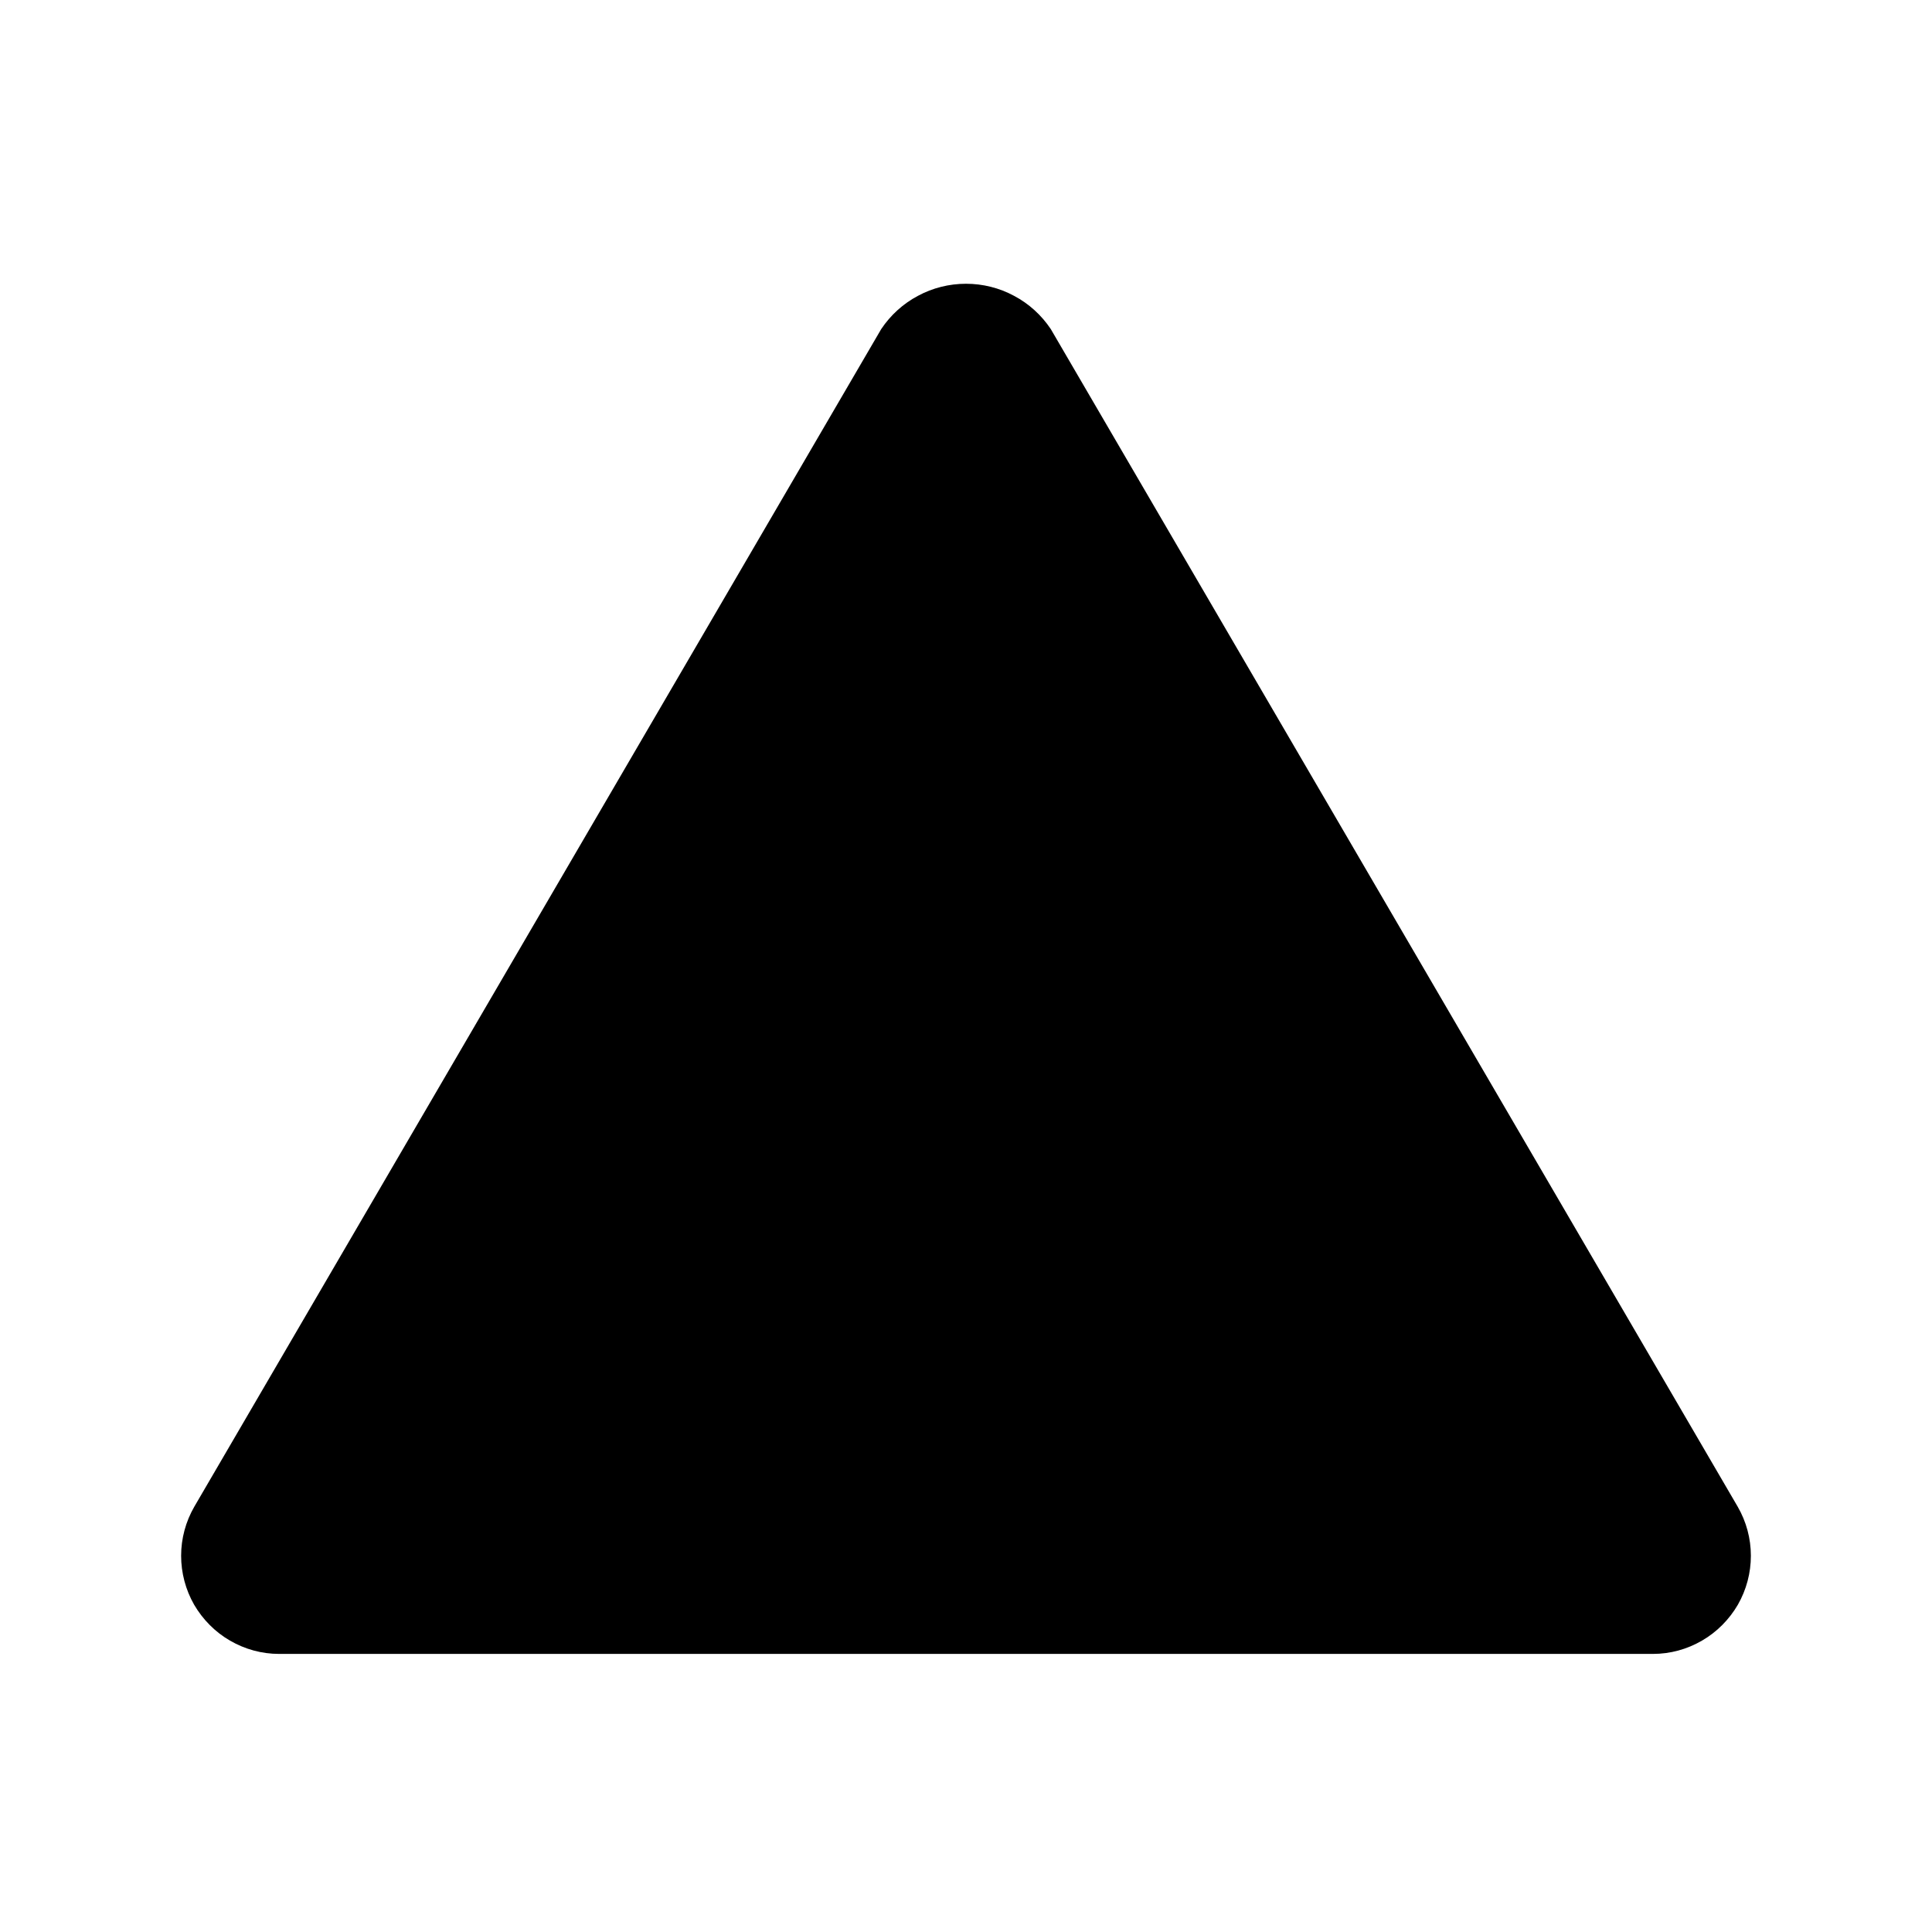
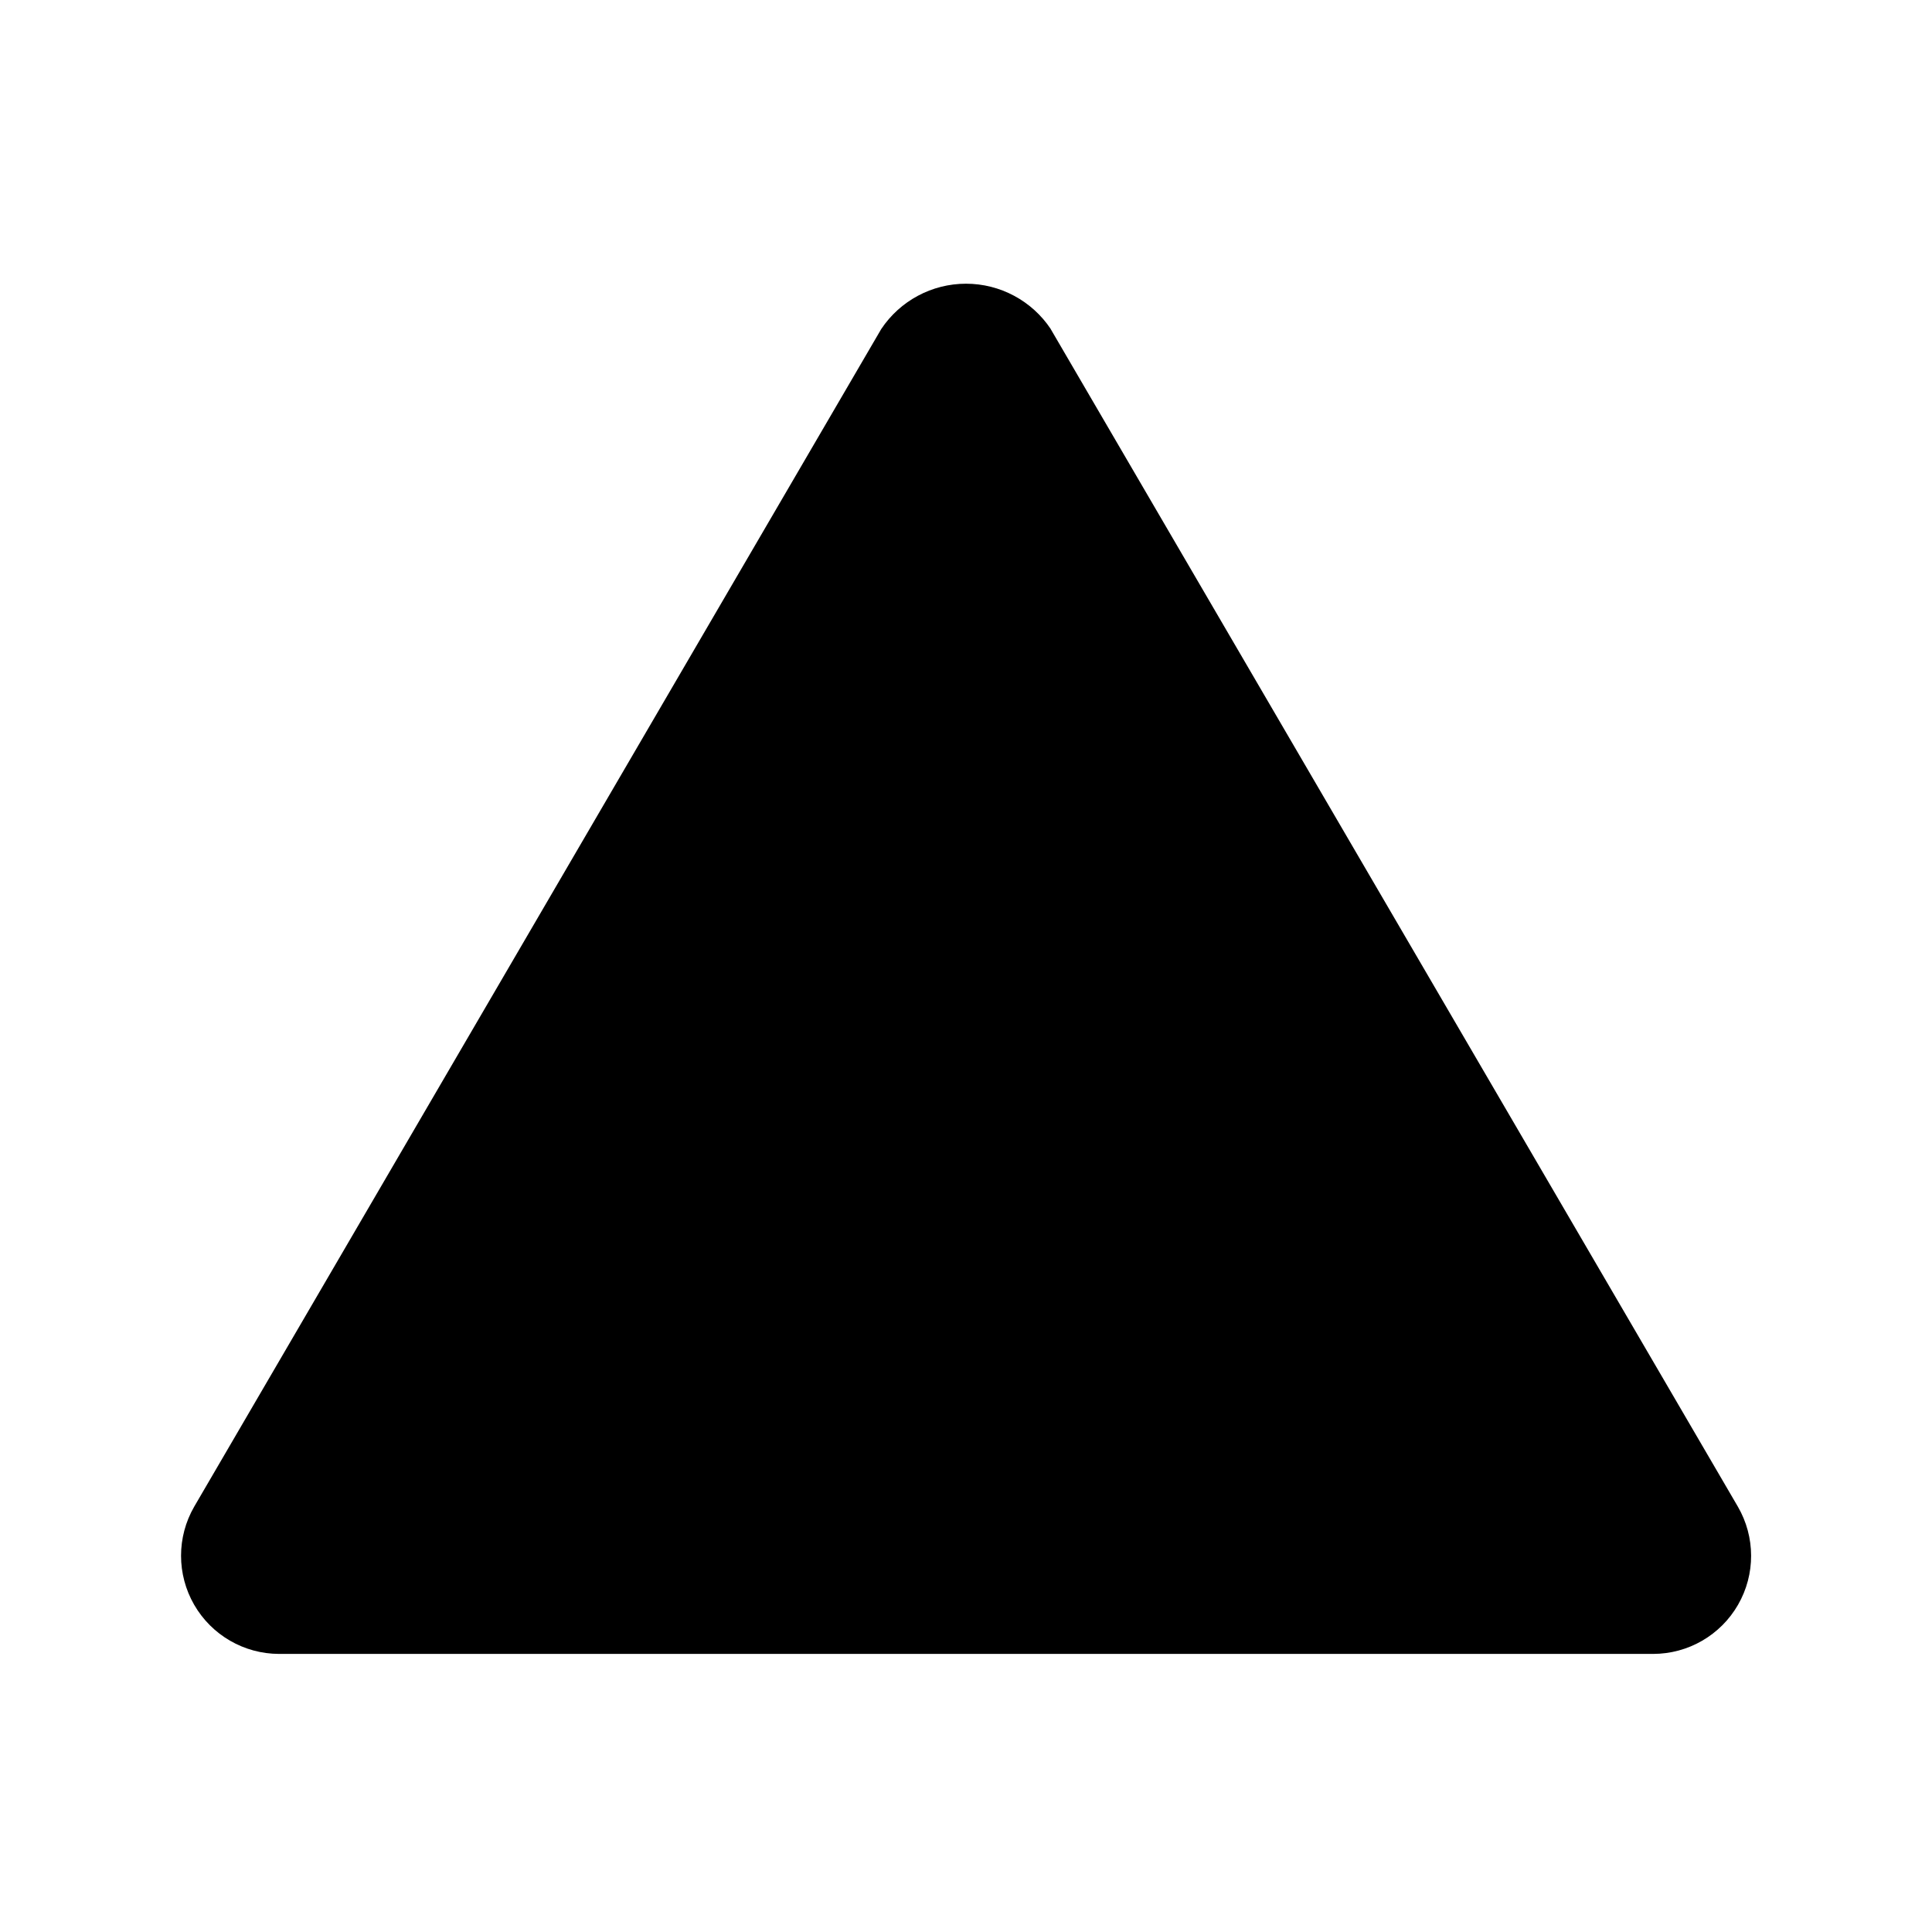
<svg xmlns="http://www.w3.org/2000/svg" width="16" height="16" viewBox="0 0 16 16">
-   <path d="M8.702 2.725C8.625 2.61 8.521 2.515 8.398 2.45C8.276 2.384 8.139 2.35 8 2.35C7.861 2.35 7.724 2.384 7.602 2.45C7.479 2.515 7.375 2.61 7.298 2.725L1.609 12.478C1.538 12.601 1.5 12.741 1.5 12.884C1.5 13.026 1.537 13.166 1.608 13.29C1.68 13.413 1.782 13.516 1.905 13.587C2.029 13.659 2.169 13.697 2.311 13.697H13.689C13.832 13.697 13.971 13.659 14.095 13.587C14.218 13.516 14.32 13.413 14.392 13.29C14.463 13.166 14.5 13.026 14.5 12.884C14.5 12.741 14.462 12.601 14.391 12.478L8.702 2.725Z" fill="currentcolor" />
+   <path d="M8.702 2.725a.844.844 0 0 0-1.404 0l-5.69 9.753a.813.813 0 0 0 .703 1.219H13.69a.812.812 0 0 0 .702-1.22l-5.69-9.751Z" fill="currentcolor" />
</svg>
